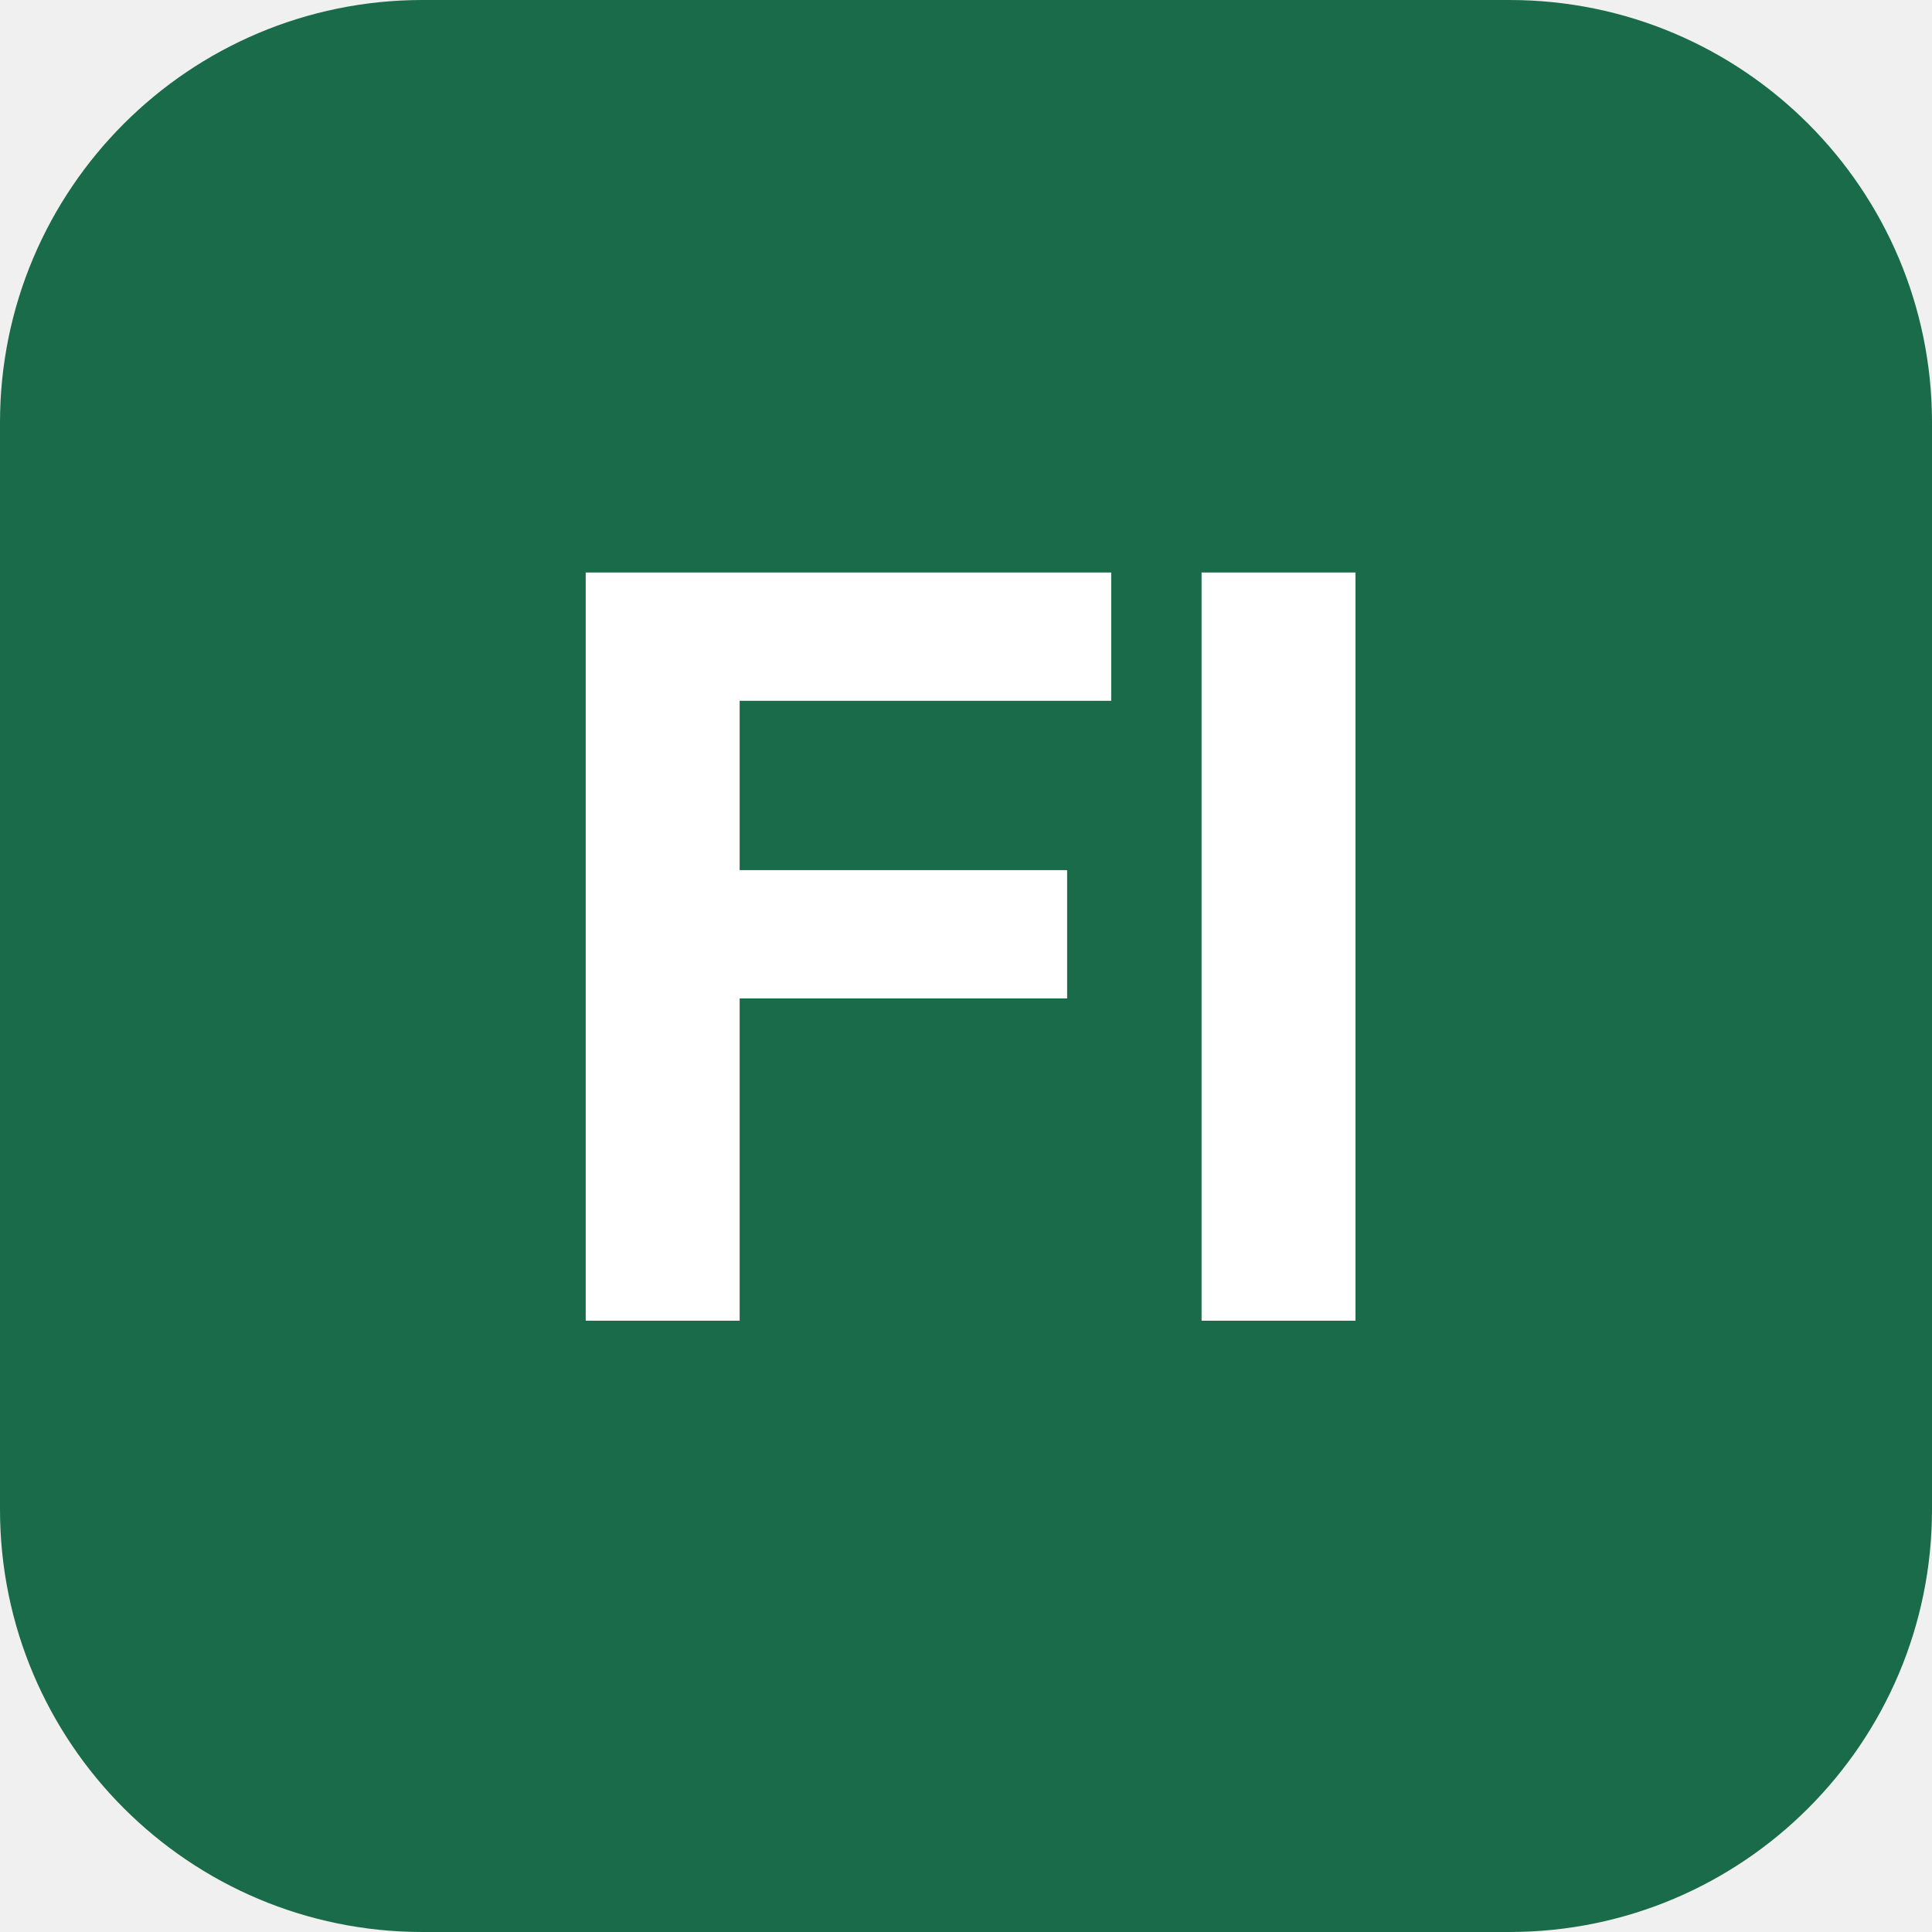
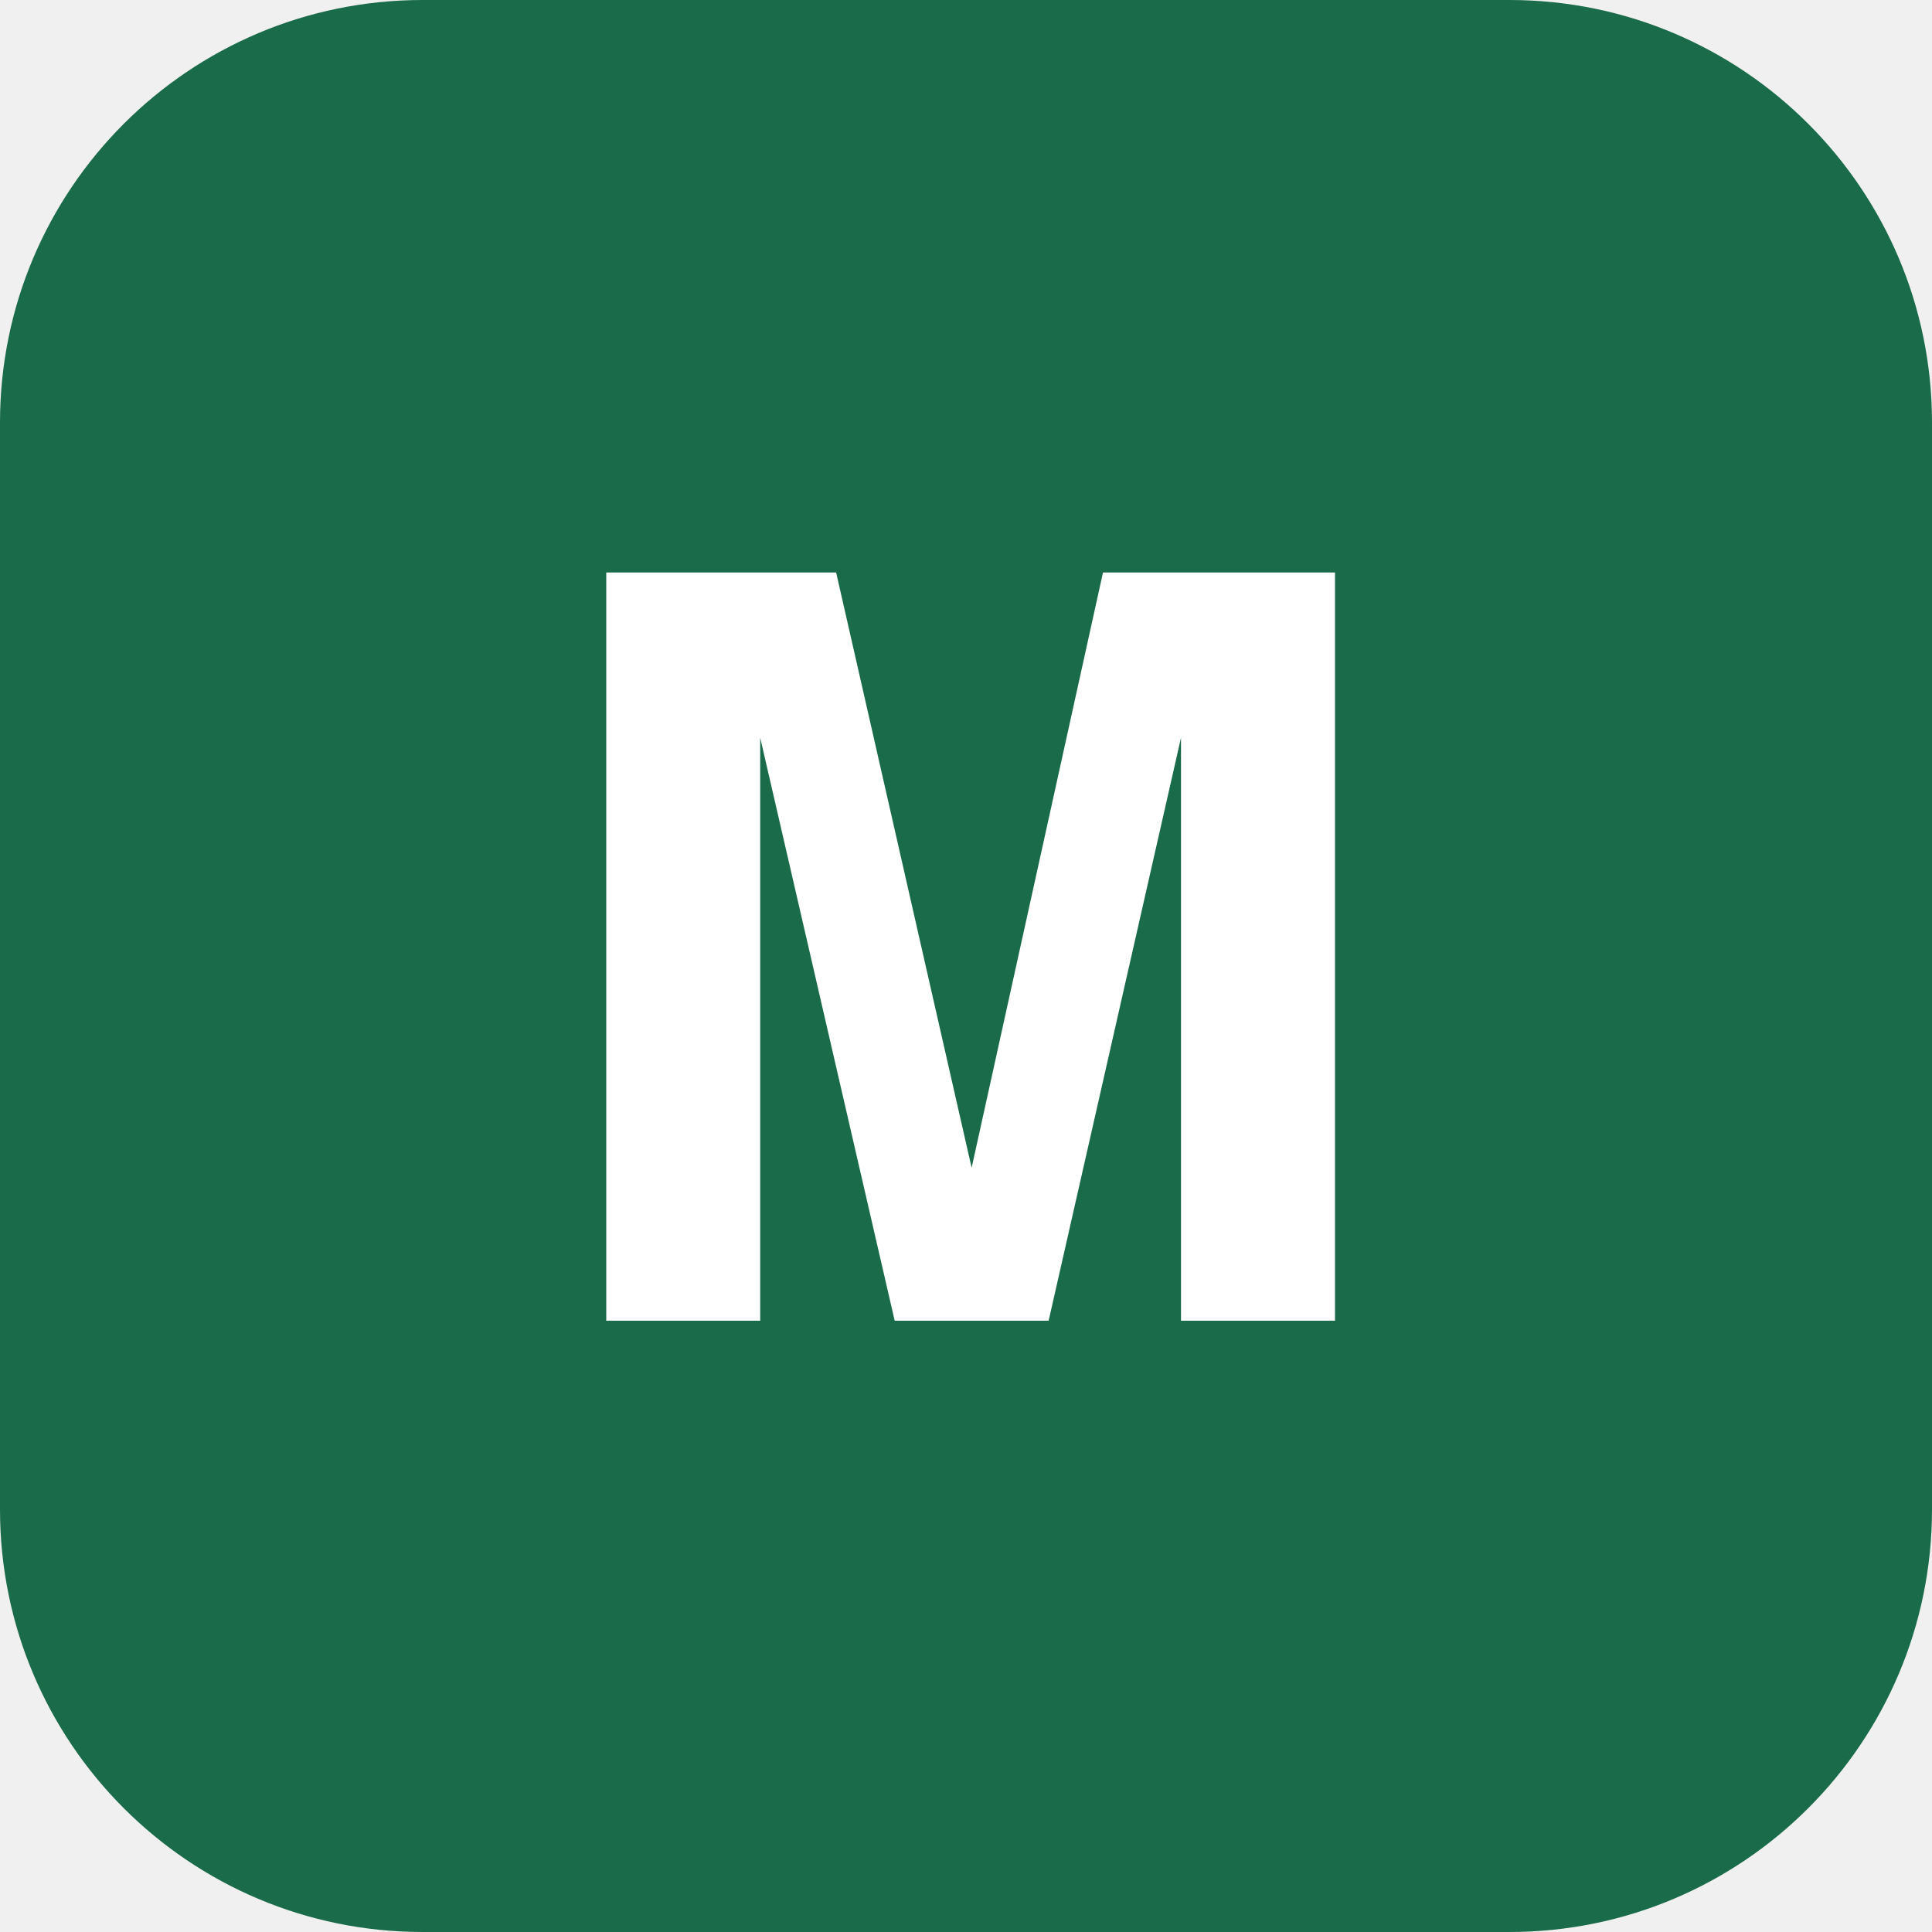
<svg xmlns="http://www.w3.org/2000/svg" viewBox="0 0 512 512">
  <rect width="512" height="512" rx="112" fill="#1a6b4a" />
-   <text x="256" y="350" text-anchor="middle" font-family="Helvetica, Arial, sans-serif" font-size="272" font-weight="700" fill="#ffffff">FI</text>
+   <text x="256" y="350" text-anchor="middle" font-family="Helvetica, Arial, sans-serif" font-size="272" font-weight="700" fill="#ffffff">M</text>
</svg>
